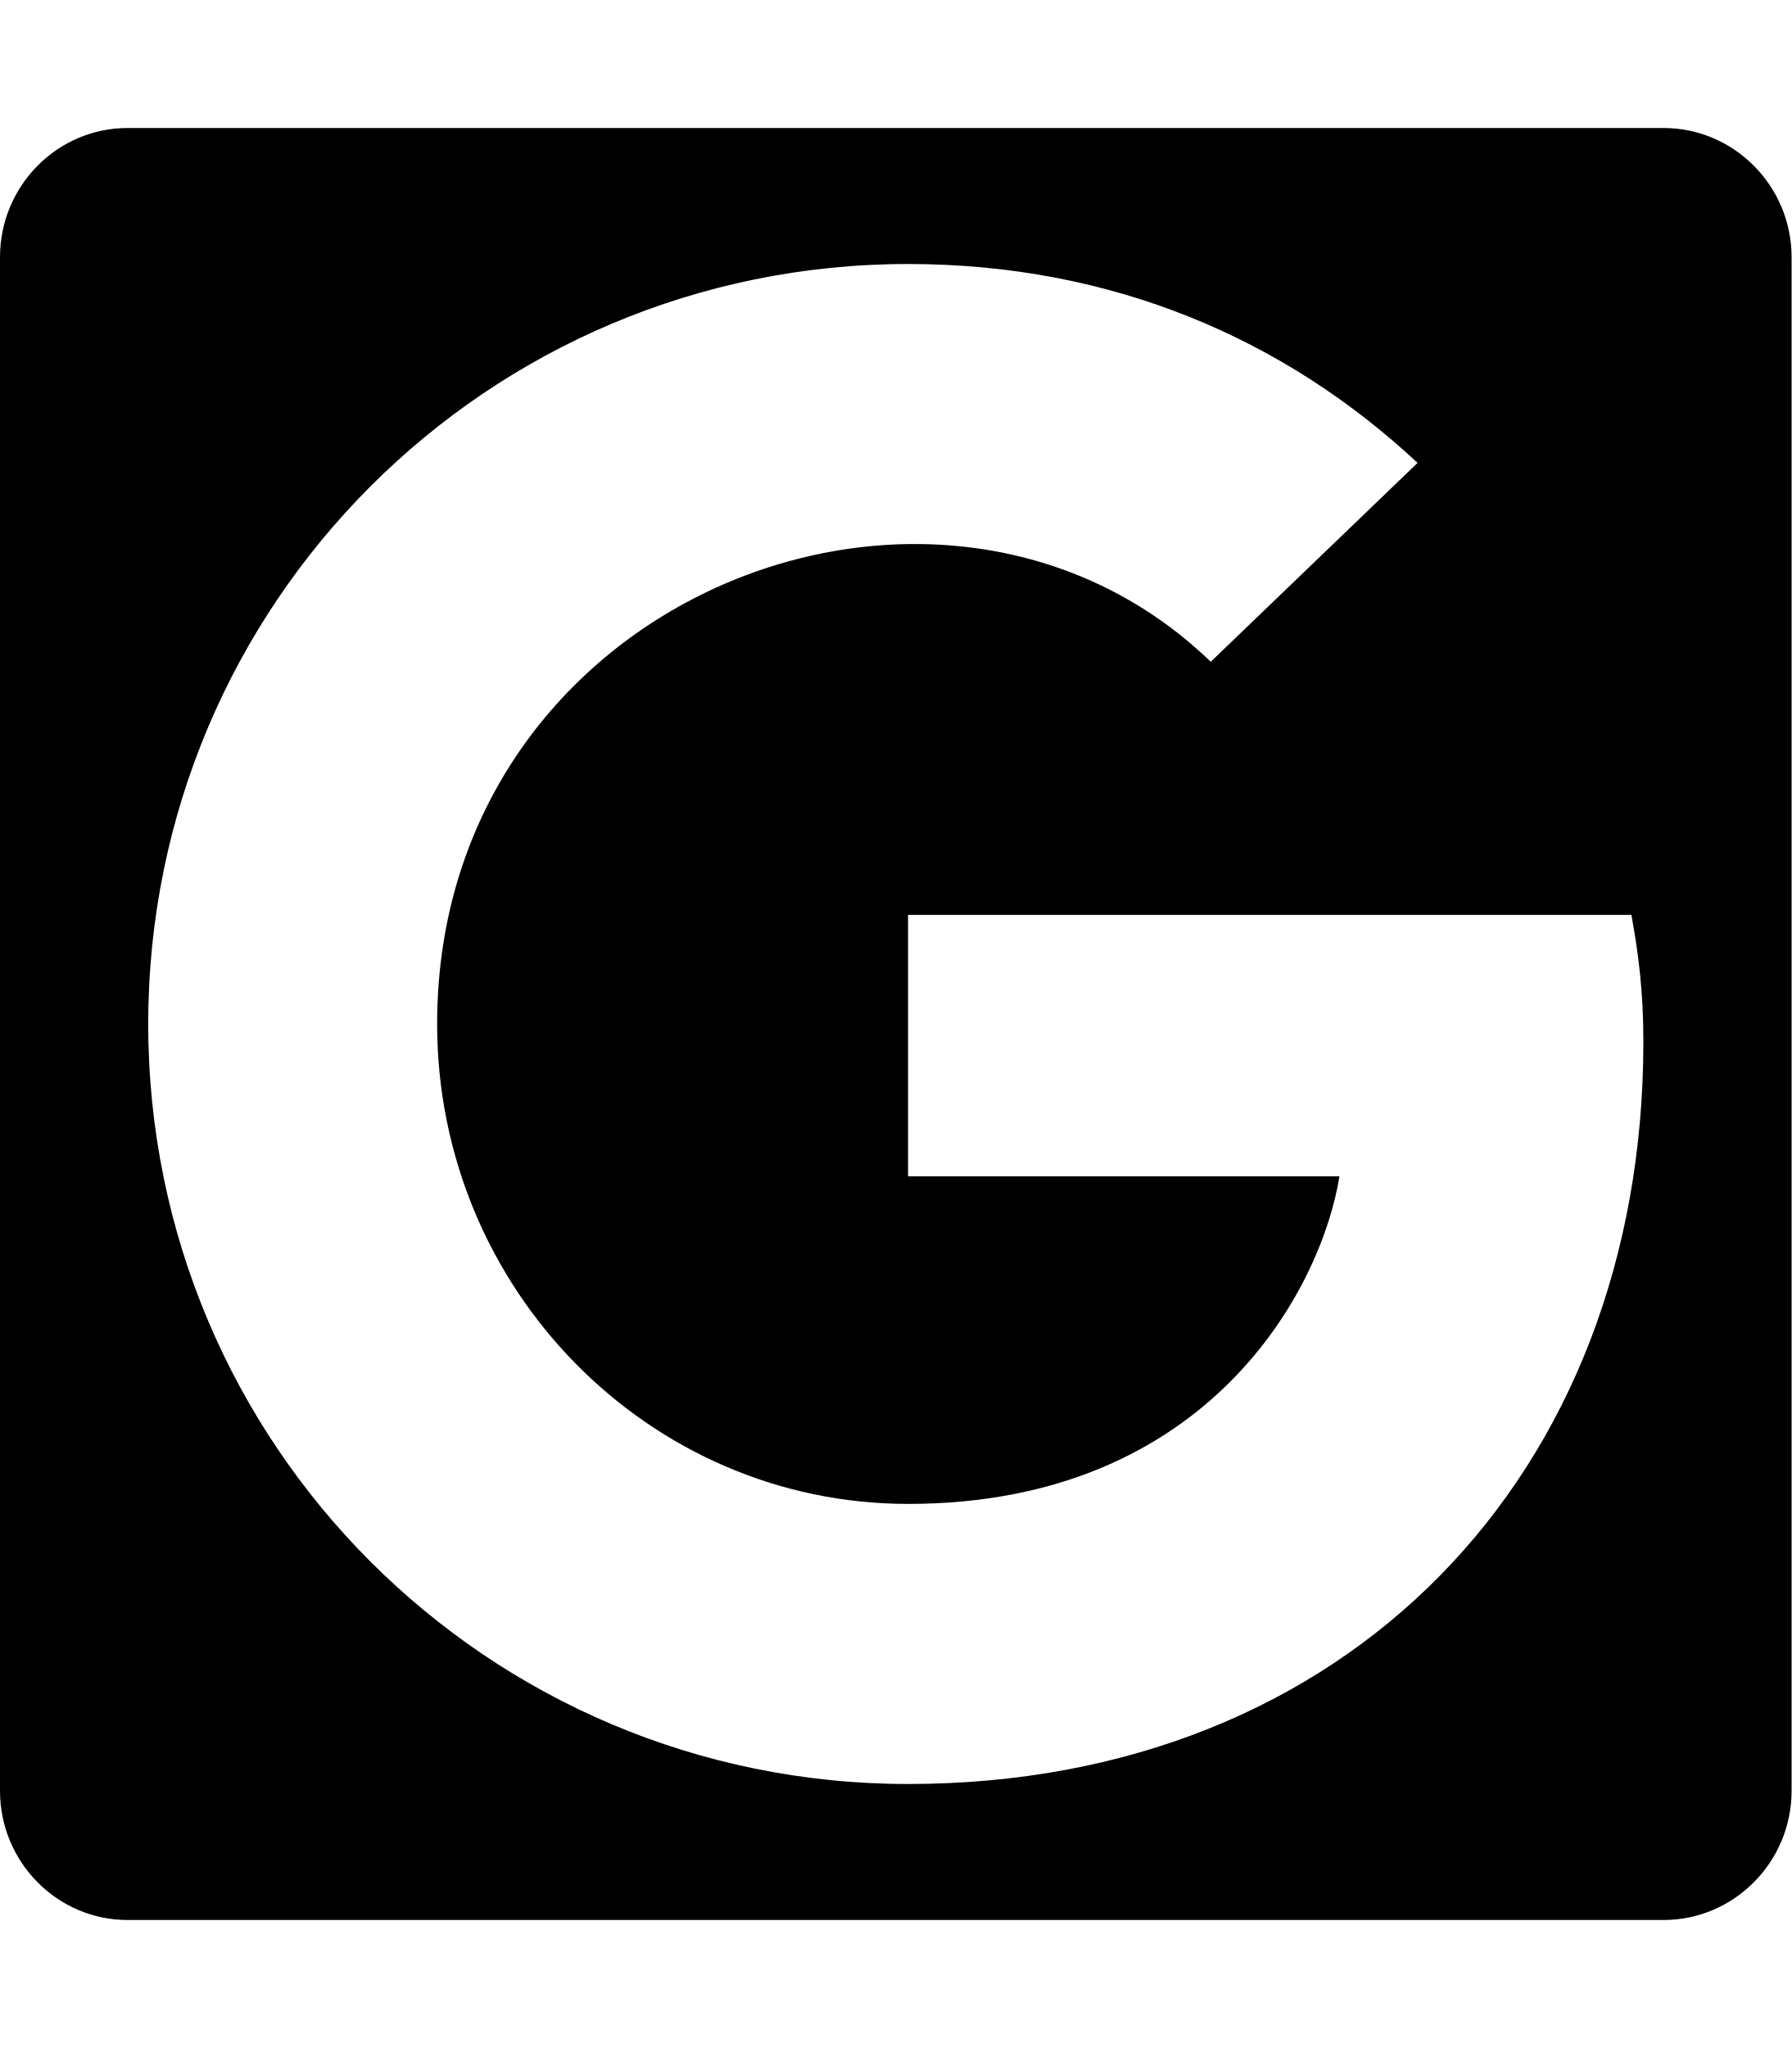
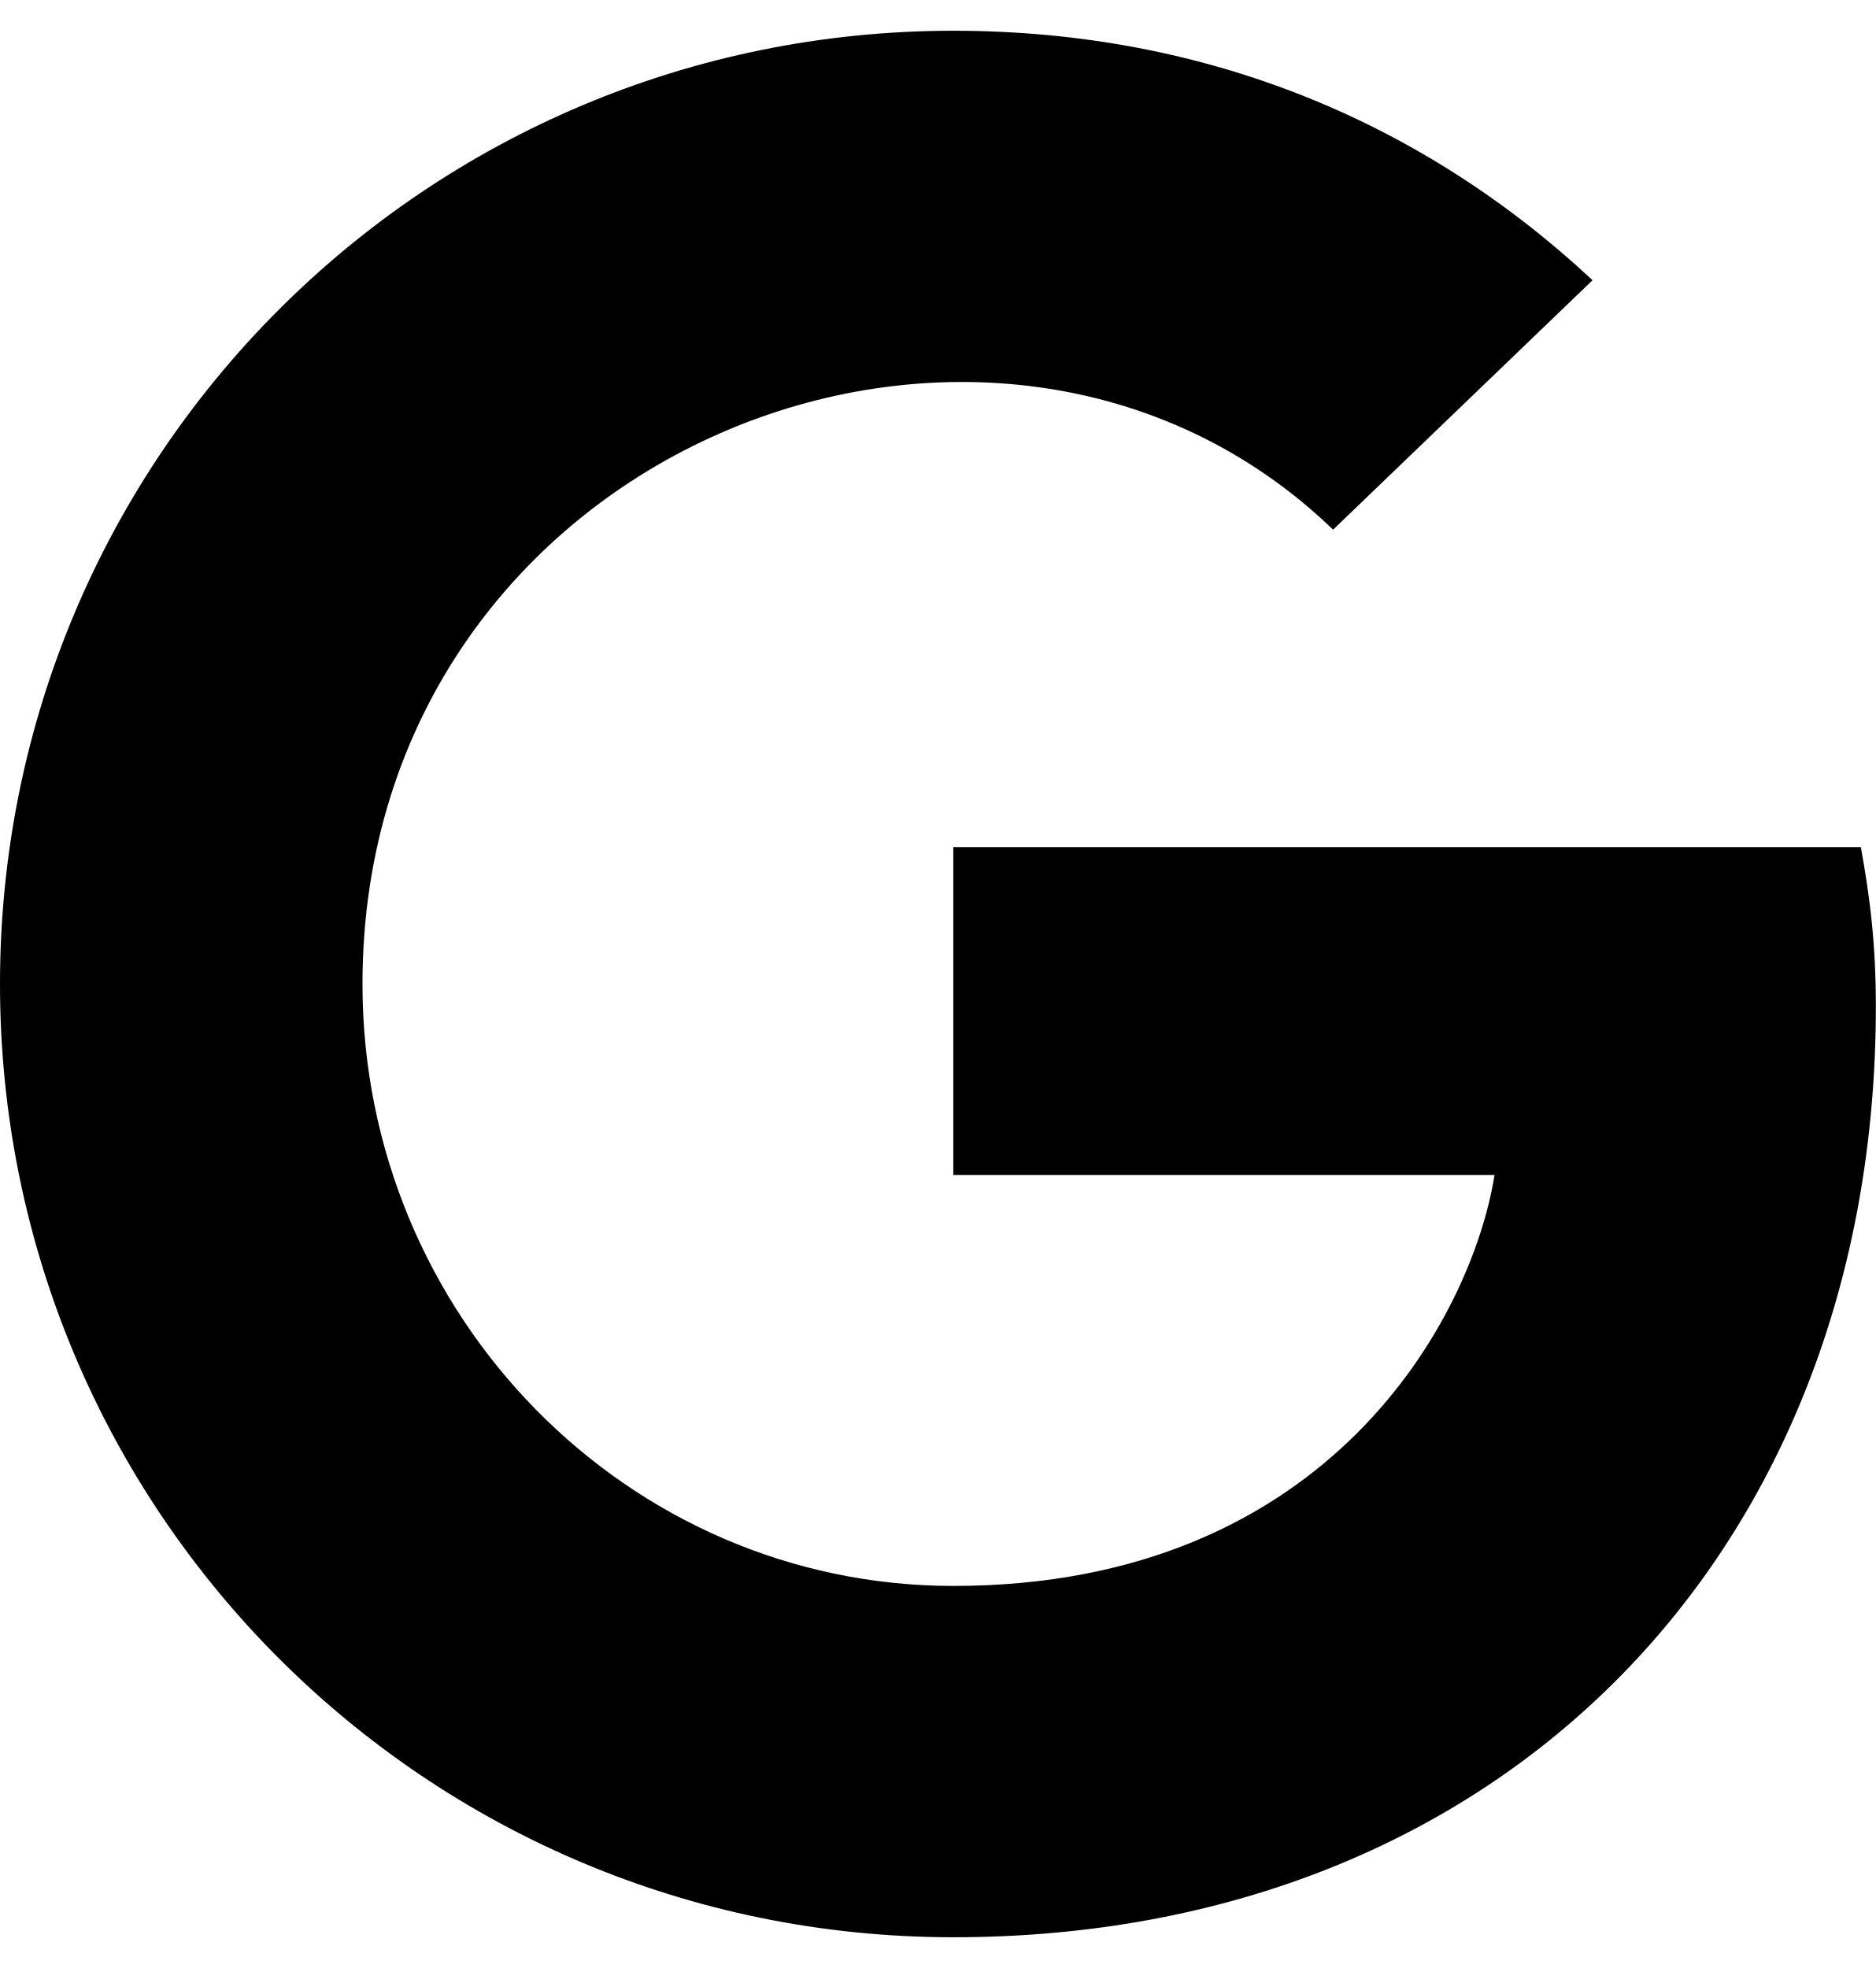
- <svg xmlns="http://www.w3.org/2000/svg" viewBox="0 0 448 512" version="1.1" id="svg4" width="448" height="512">
-   <defs id="defs8" />
-   <path id="path2-3" d="M 31.9 32 C 14.3 32 4.7369516e-15 46.501 0 64.301 L 0 447.699 C 0 465.499 14.3 480 31.9 480 L 416 480 C 433.6 480 448 465.499 448 447.699 L 448 64.301 C 448 46.501 433.6 32 416 32 L 31.9 32 z M 227.064 66 C 278.242 66 321.299 84.771 354.473 115.723 L 302.758 165.443 C 235.109 100.169 109.311 149.202 109.311 256 C 109.311 322.27 162.25 375.977 227.064 375.977 C 302.298 375.977 330.492 322.04 334.936 294.076 L 227.064 294.076 L 227.064 228.727 L 407.947 228.727 C 409.709 238.456 410.936 247.802 410.936 260.443 C 410.936 368.851 336.698 446 227.064 446 C 121.952 446 37.064 361.113 37.064 256 C 37.064 150.887 121.952 66 227.064 66 z " />
+ <svg xmlns="http://www.w3.org/2000/svg" viewBox="0 0 488 512">
+   <path d="M488 261.8C488 403.3 391.1 504 248 504 110.8 504 0 393.2 0 256S110.8 8 248 8c66.8 0 123 24.5 166.3 64.9l-67.5 64.9C258.5 52.6 94.3 116.6 94.3 256c0 86.5 69.1 156.6 153.7 156.6 98.2 0 135-70.4 140.8-106.9H248v-85.3h236.1c2.3 12.7 3.9 24.9 3.9 41.4z" />
</svg>
